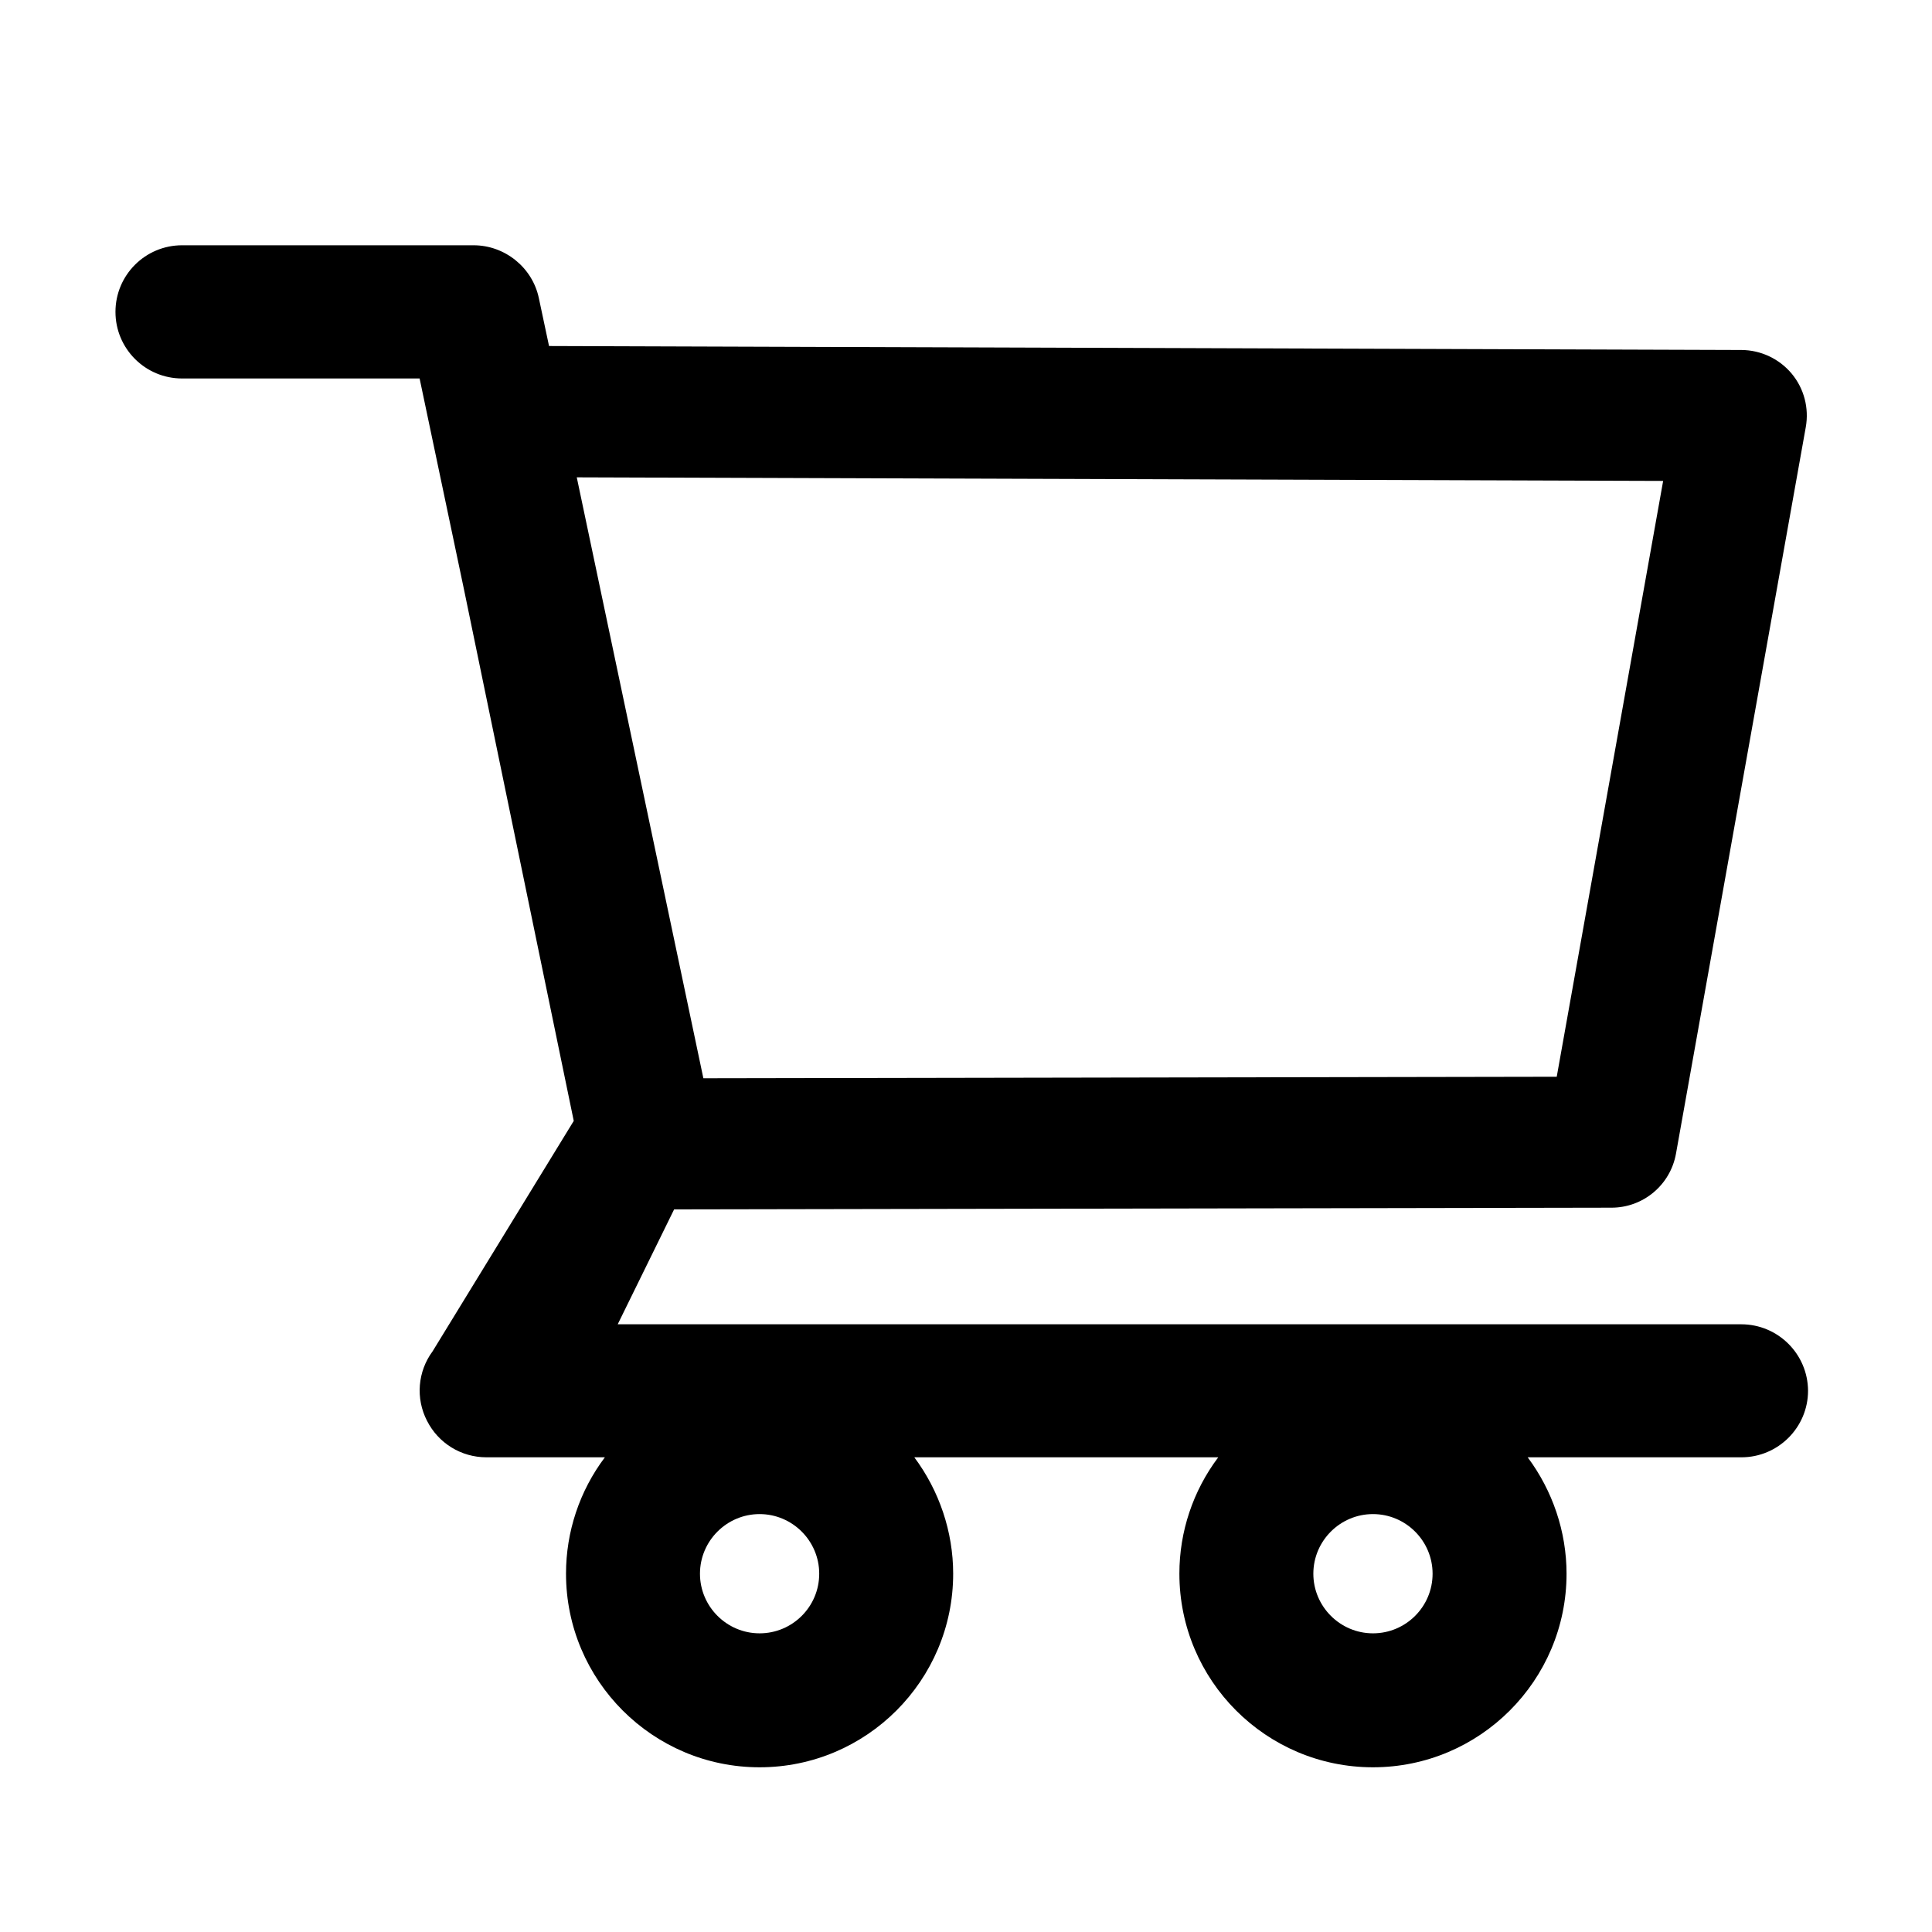
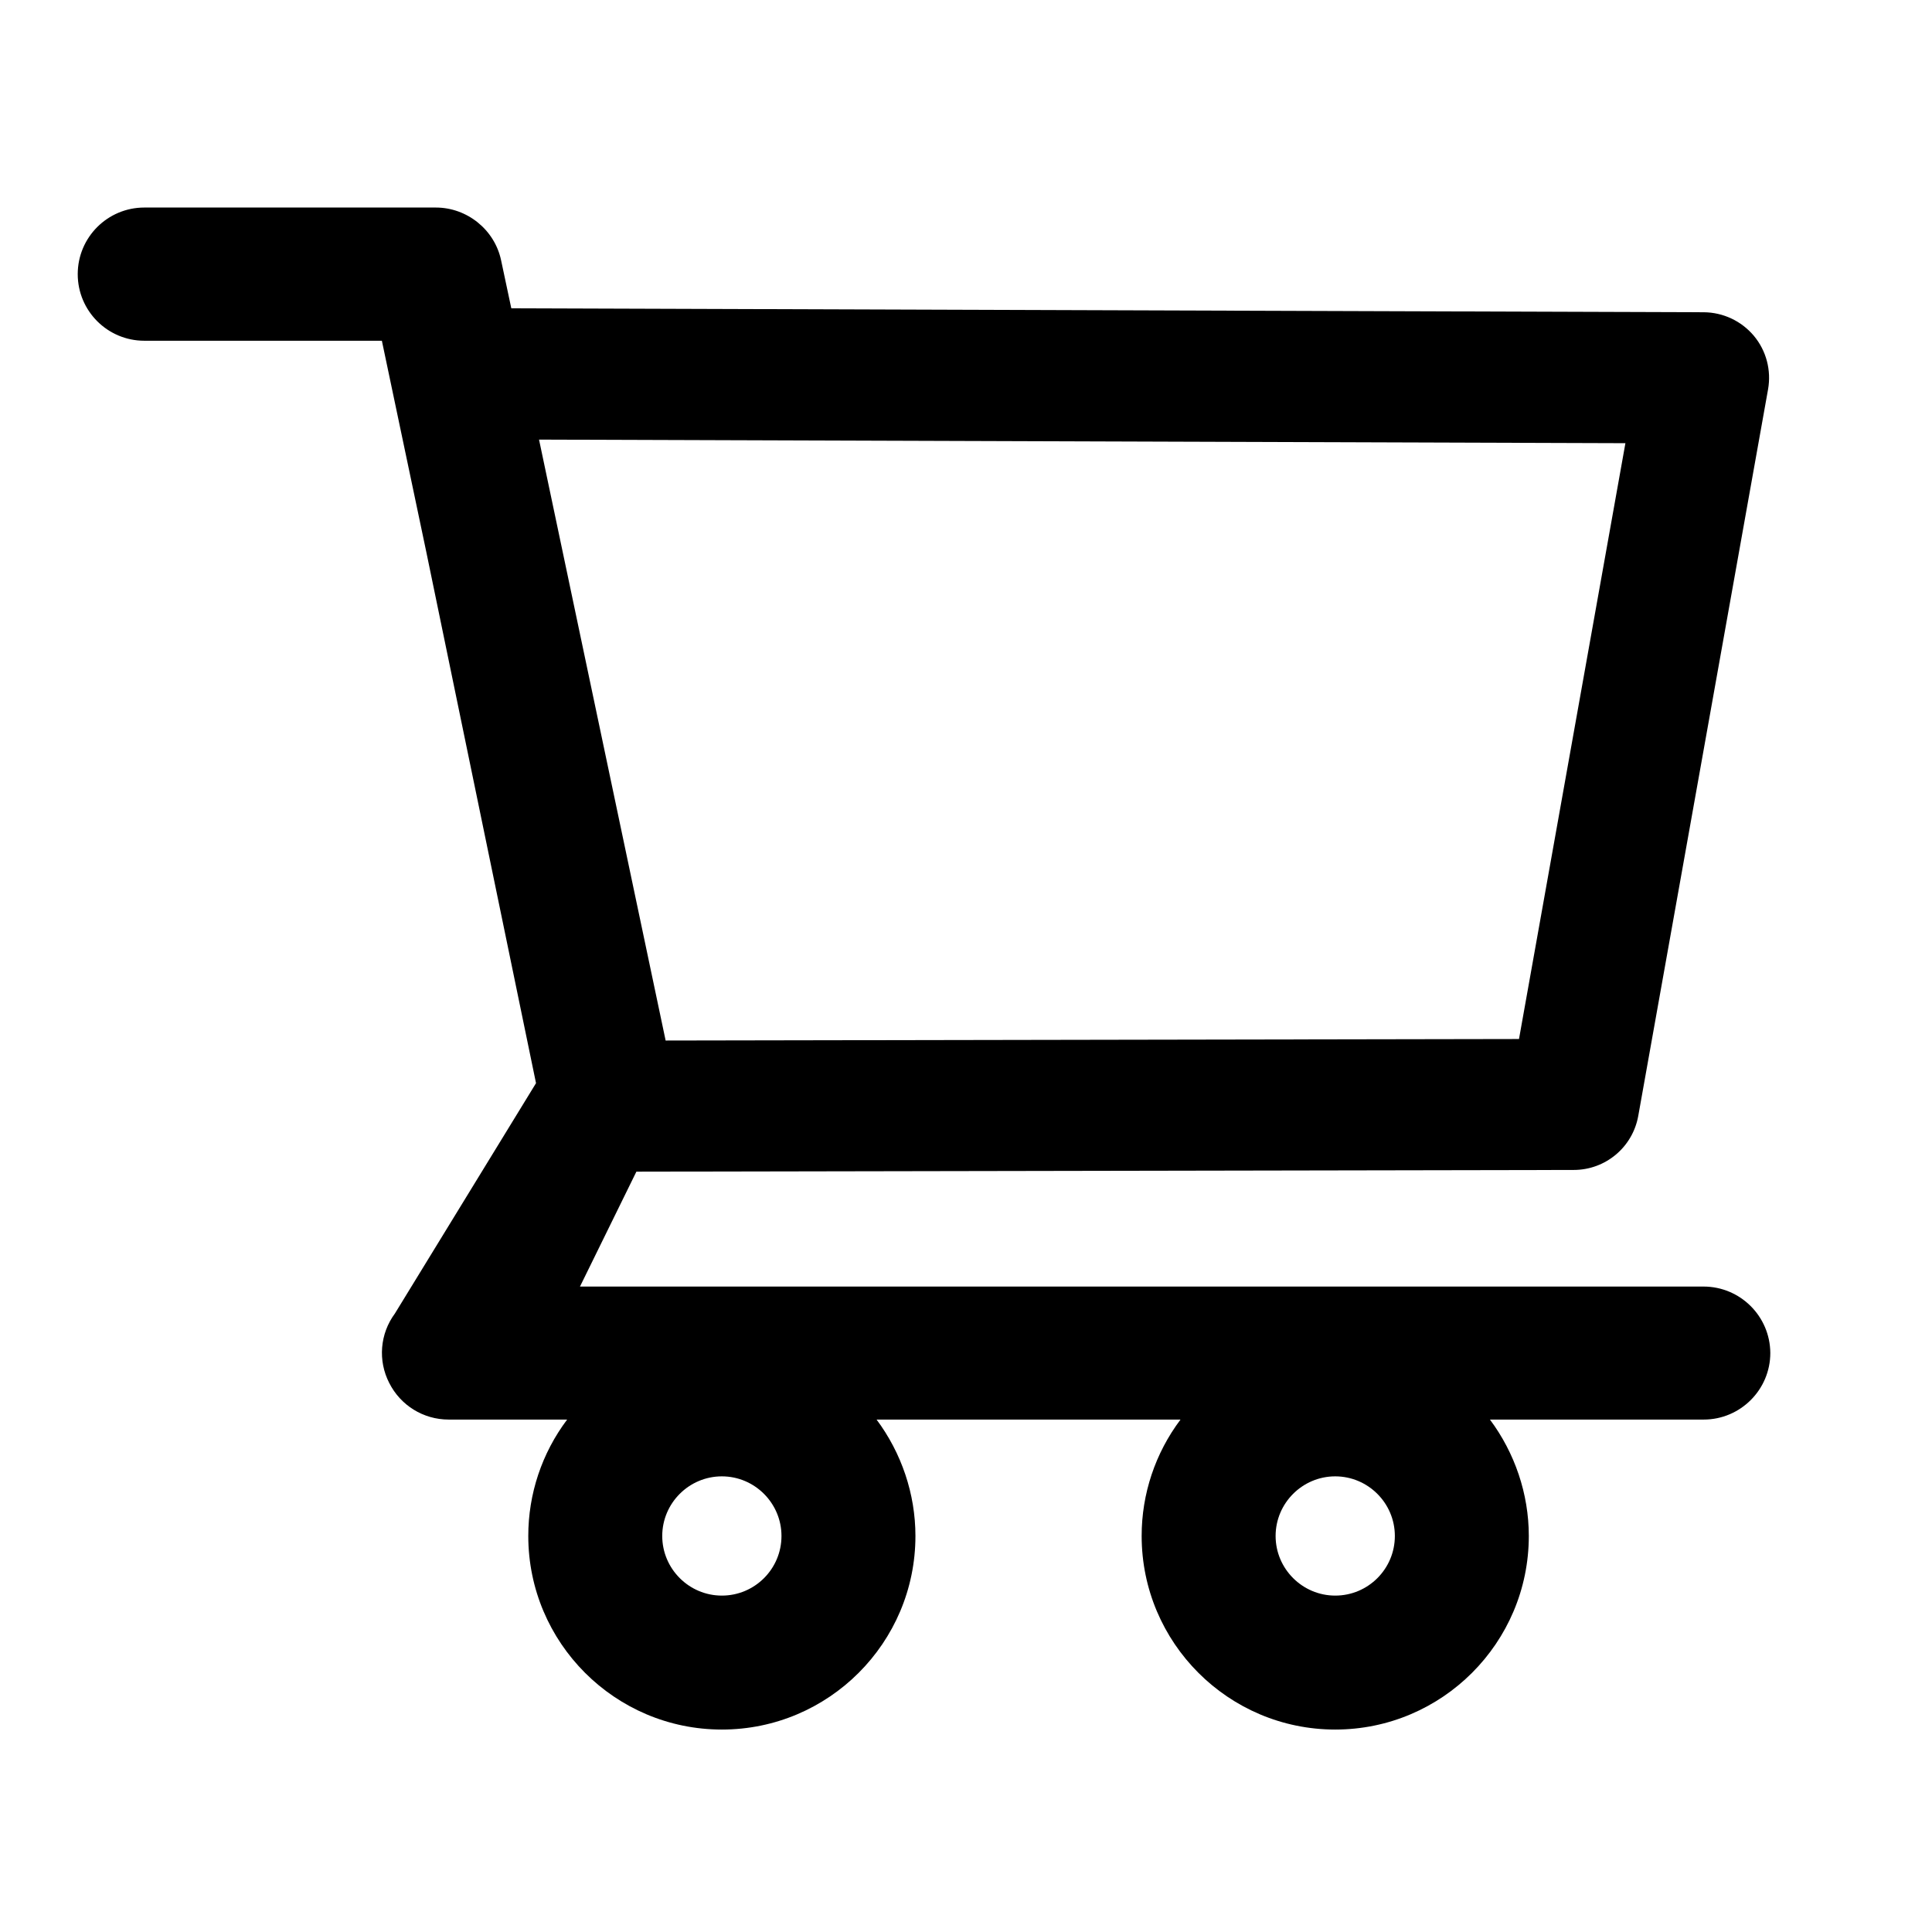
- <svg xmlns="http://www.w3.org/2000/svg" viewBox="0 0 1024 1024" width="1024px" height="1024px" fill="#000000" focusable="false" version="1.1">
+ <svg xmlns="http://www.w3.org/2000/svg" viewBox="20 20 1024 1024" width="1024px" height="1024px" fill="#000000" focusable="false" version="1.1">
  <path d="M922.9 701.9H327.4l29.9-60.9 496.8-.9c16.8 0 31.2-12 34.2-28.6l68.8-385.1c1.8-10.1-.9-20.5-7.5-28.4a34.99     34.99 0 0 0-26.6-12.5l-632-2.1-5.4-25.4c-3.4-16.2-18-28-34.6-28H96.5a35.3 35.3 0 1 0 0 70.6h125.9L246 312.8l58.1     281.3-74.8 122.1a34.96 34.96 0 0 0-3 36.8c6 11.9 18.1 19.4 31.5 19.4h62.8a102.43 102.43 0 0 0-20.6 61.7c0 56.6 46     102.6 102.6 102.6s102.6-46 102.6-102.6c0-22.3-7.4-44-20.6-61.7h161.1a102.43 102.43 0 0 0-20.6 61.7c0 56.6 46 102.6     102.6 102.6s102.6-46 102.6-102.6c0-22.3-7.4-44-20.6-61.7H923c19.4 0 35.3-15.8 35.3-35.3a35.42 35.42 0 0     0-35.4-35.2zM305.7 253l575.8 1.9-56.4 315.8-452.3.8L305.7 253zm96.9 612.7c-17.4 0-31.6-14.2-31.6-31.6 0-17.4     14.2-31.6 31.6-31.6s31.6 14.2 31.6 31.6a31.6 31.6 0 0 1-31.6 31.6zm325.1 0c-17.4 0-31.6-14.2-31.6-31.6 0-17.4     14.2-31.6 31.6-31.6s31.6 14.2 31.6 31.6a31.6 31.6 0 0 1-31.6 31.6z" />
</svg>
